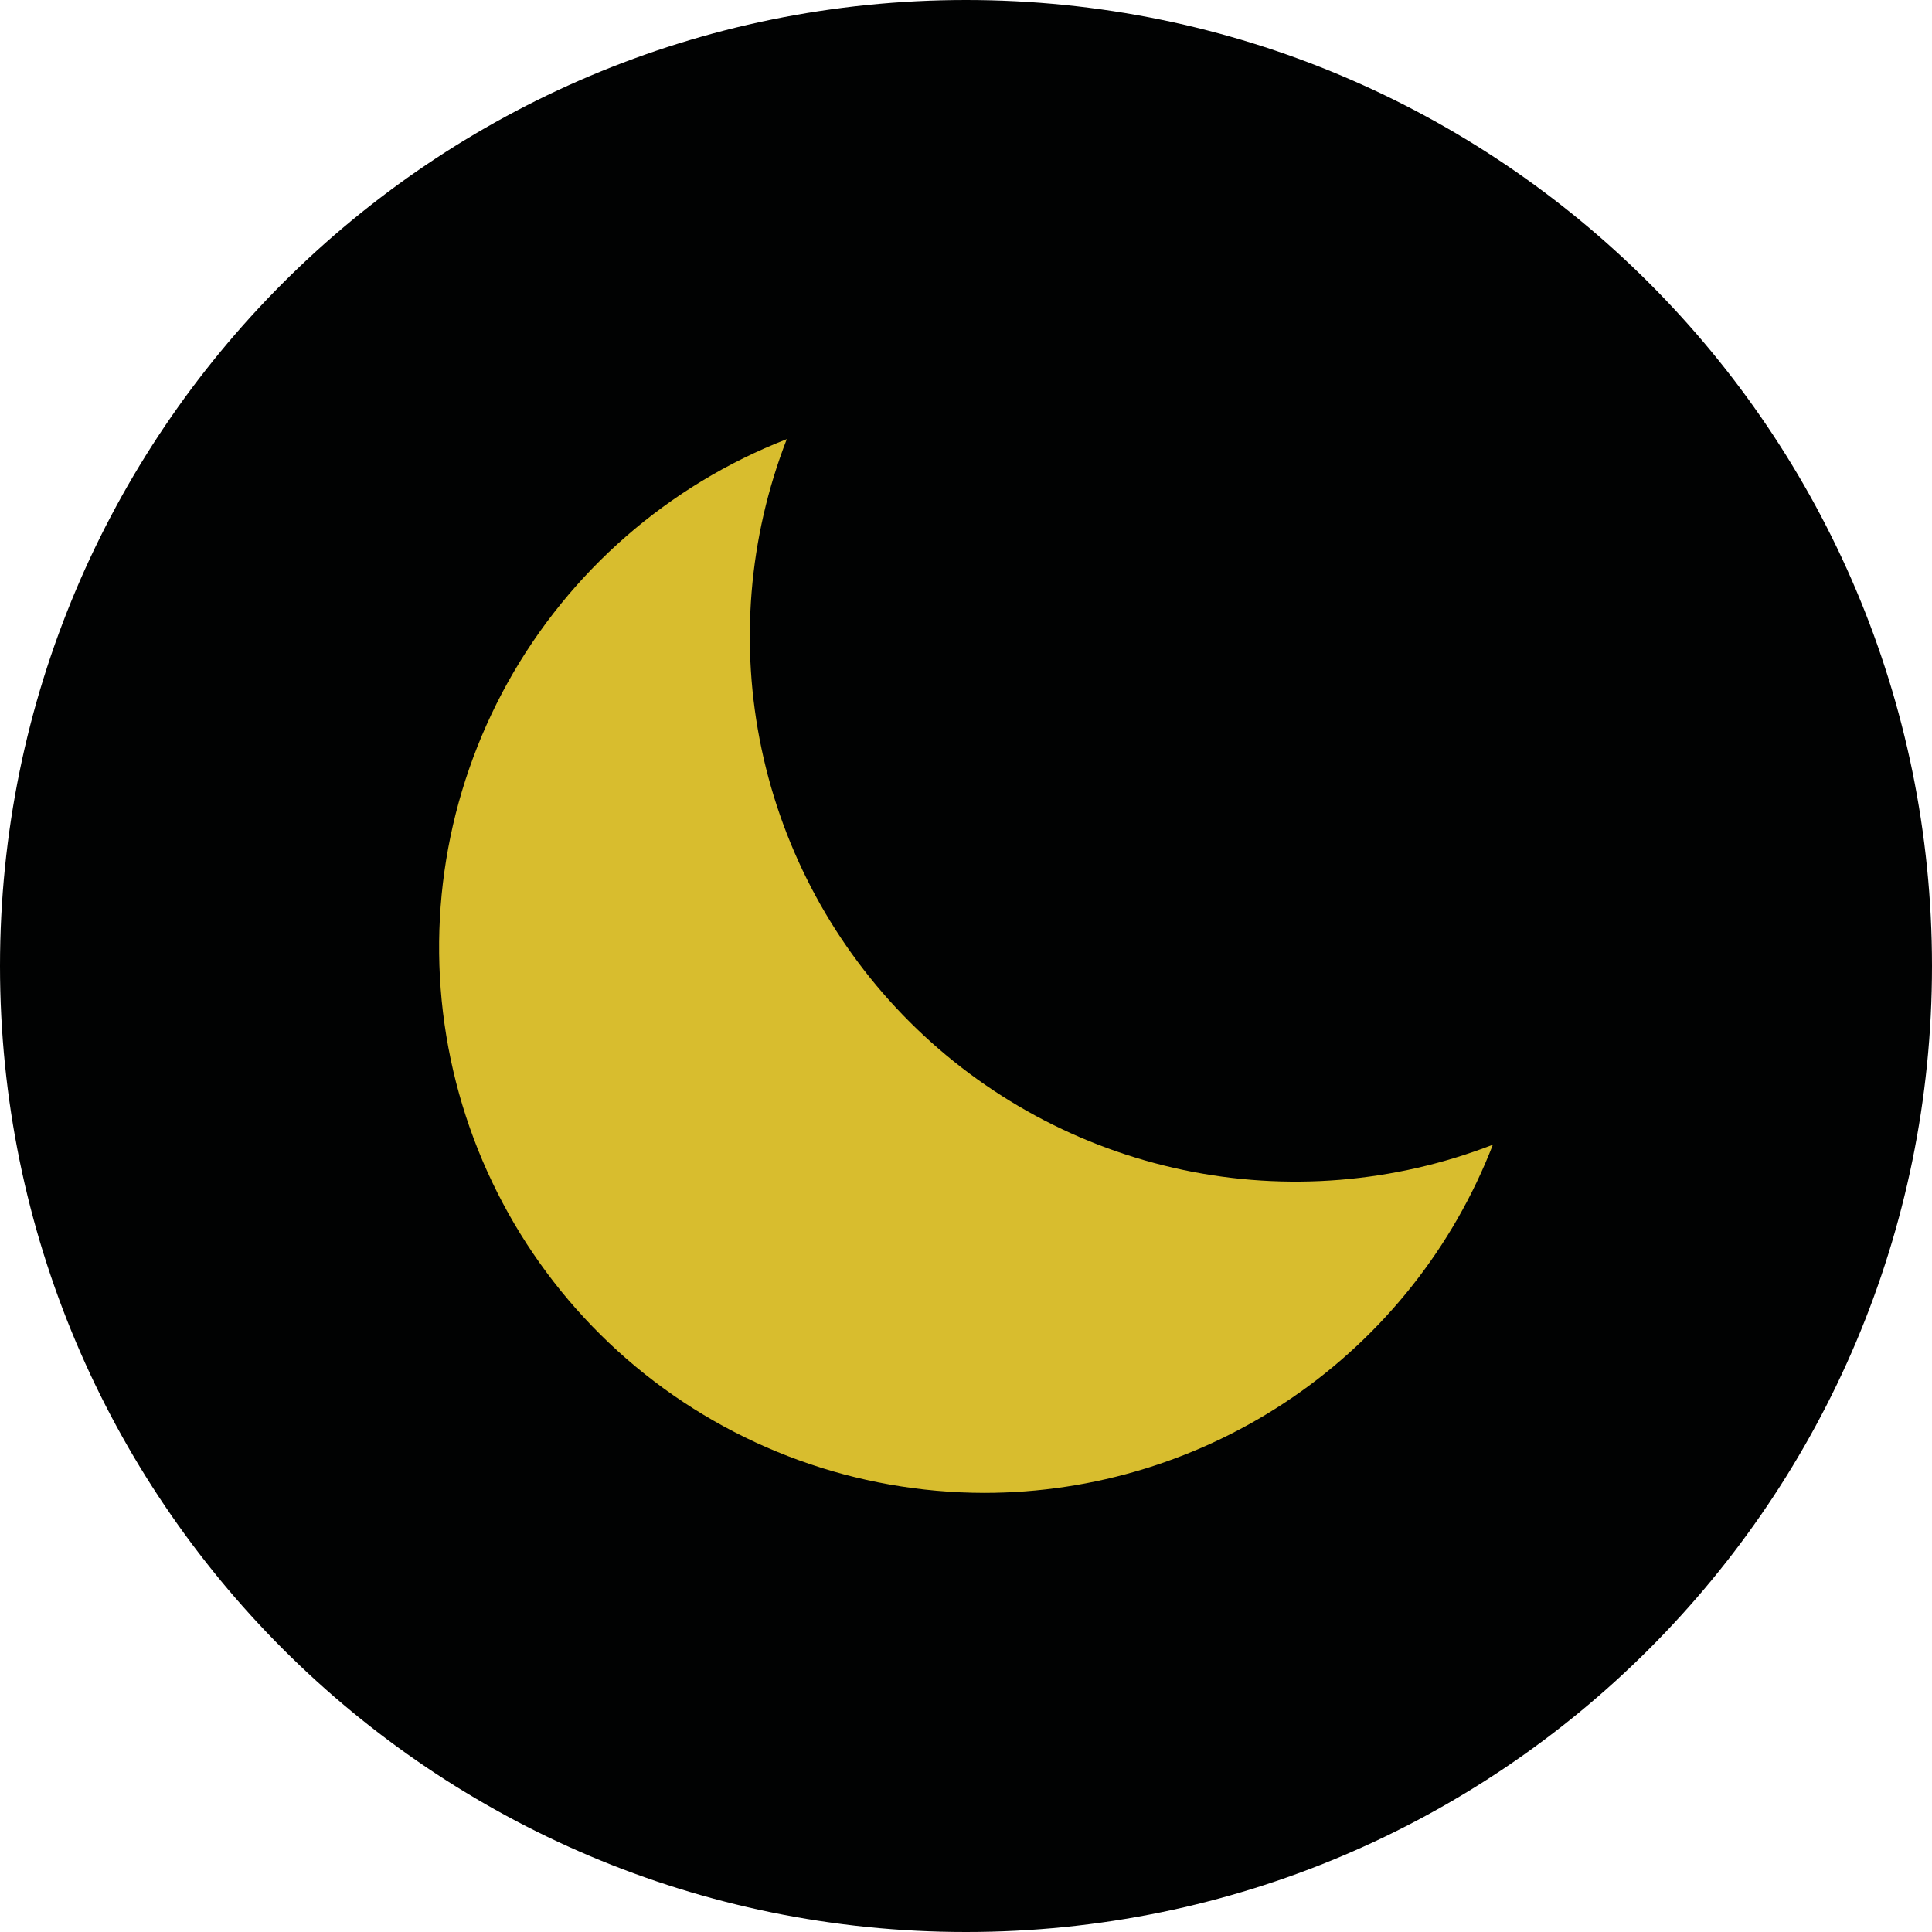
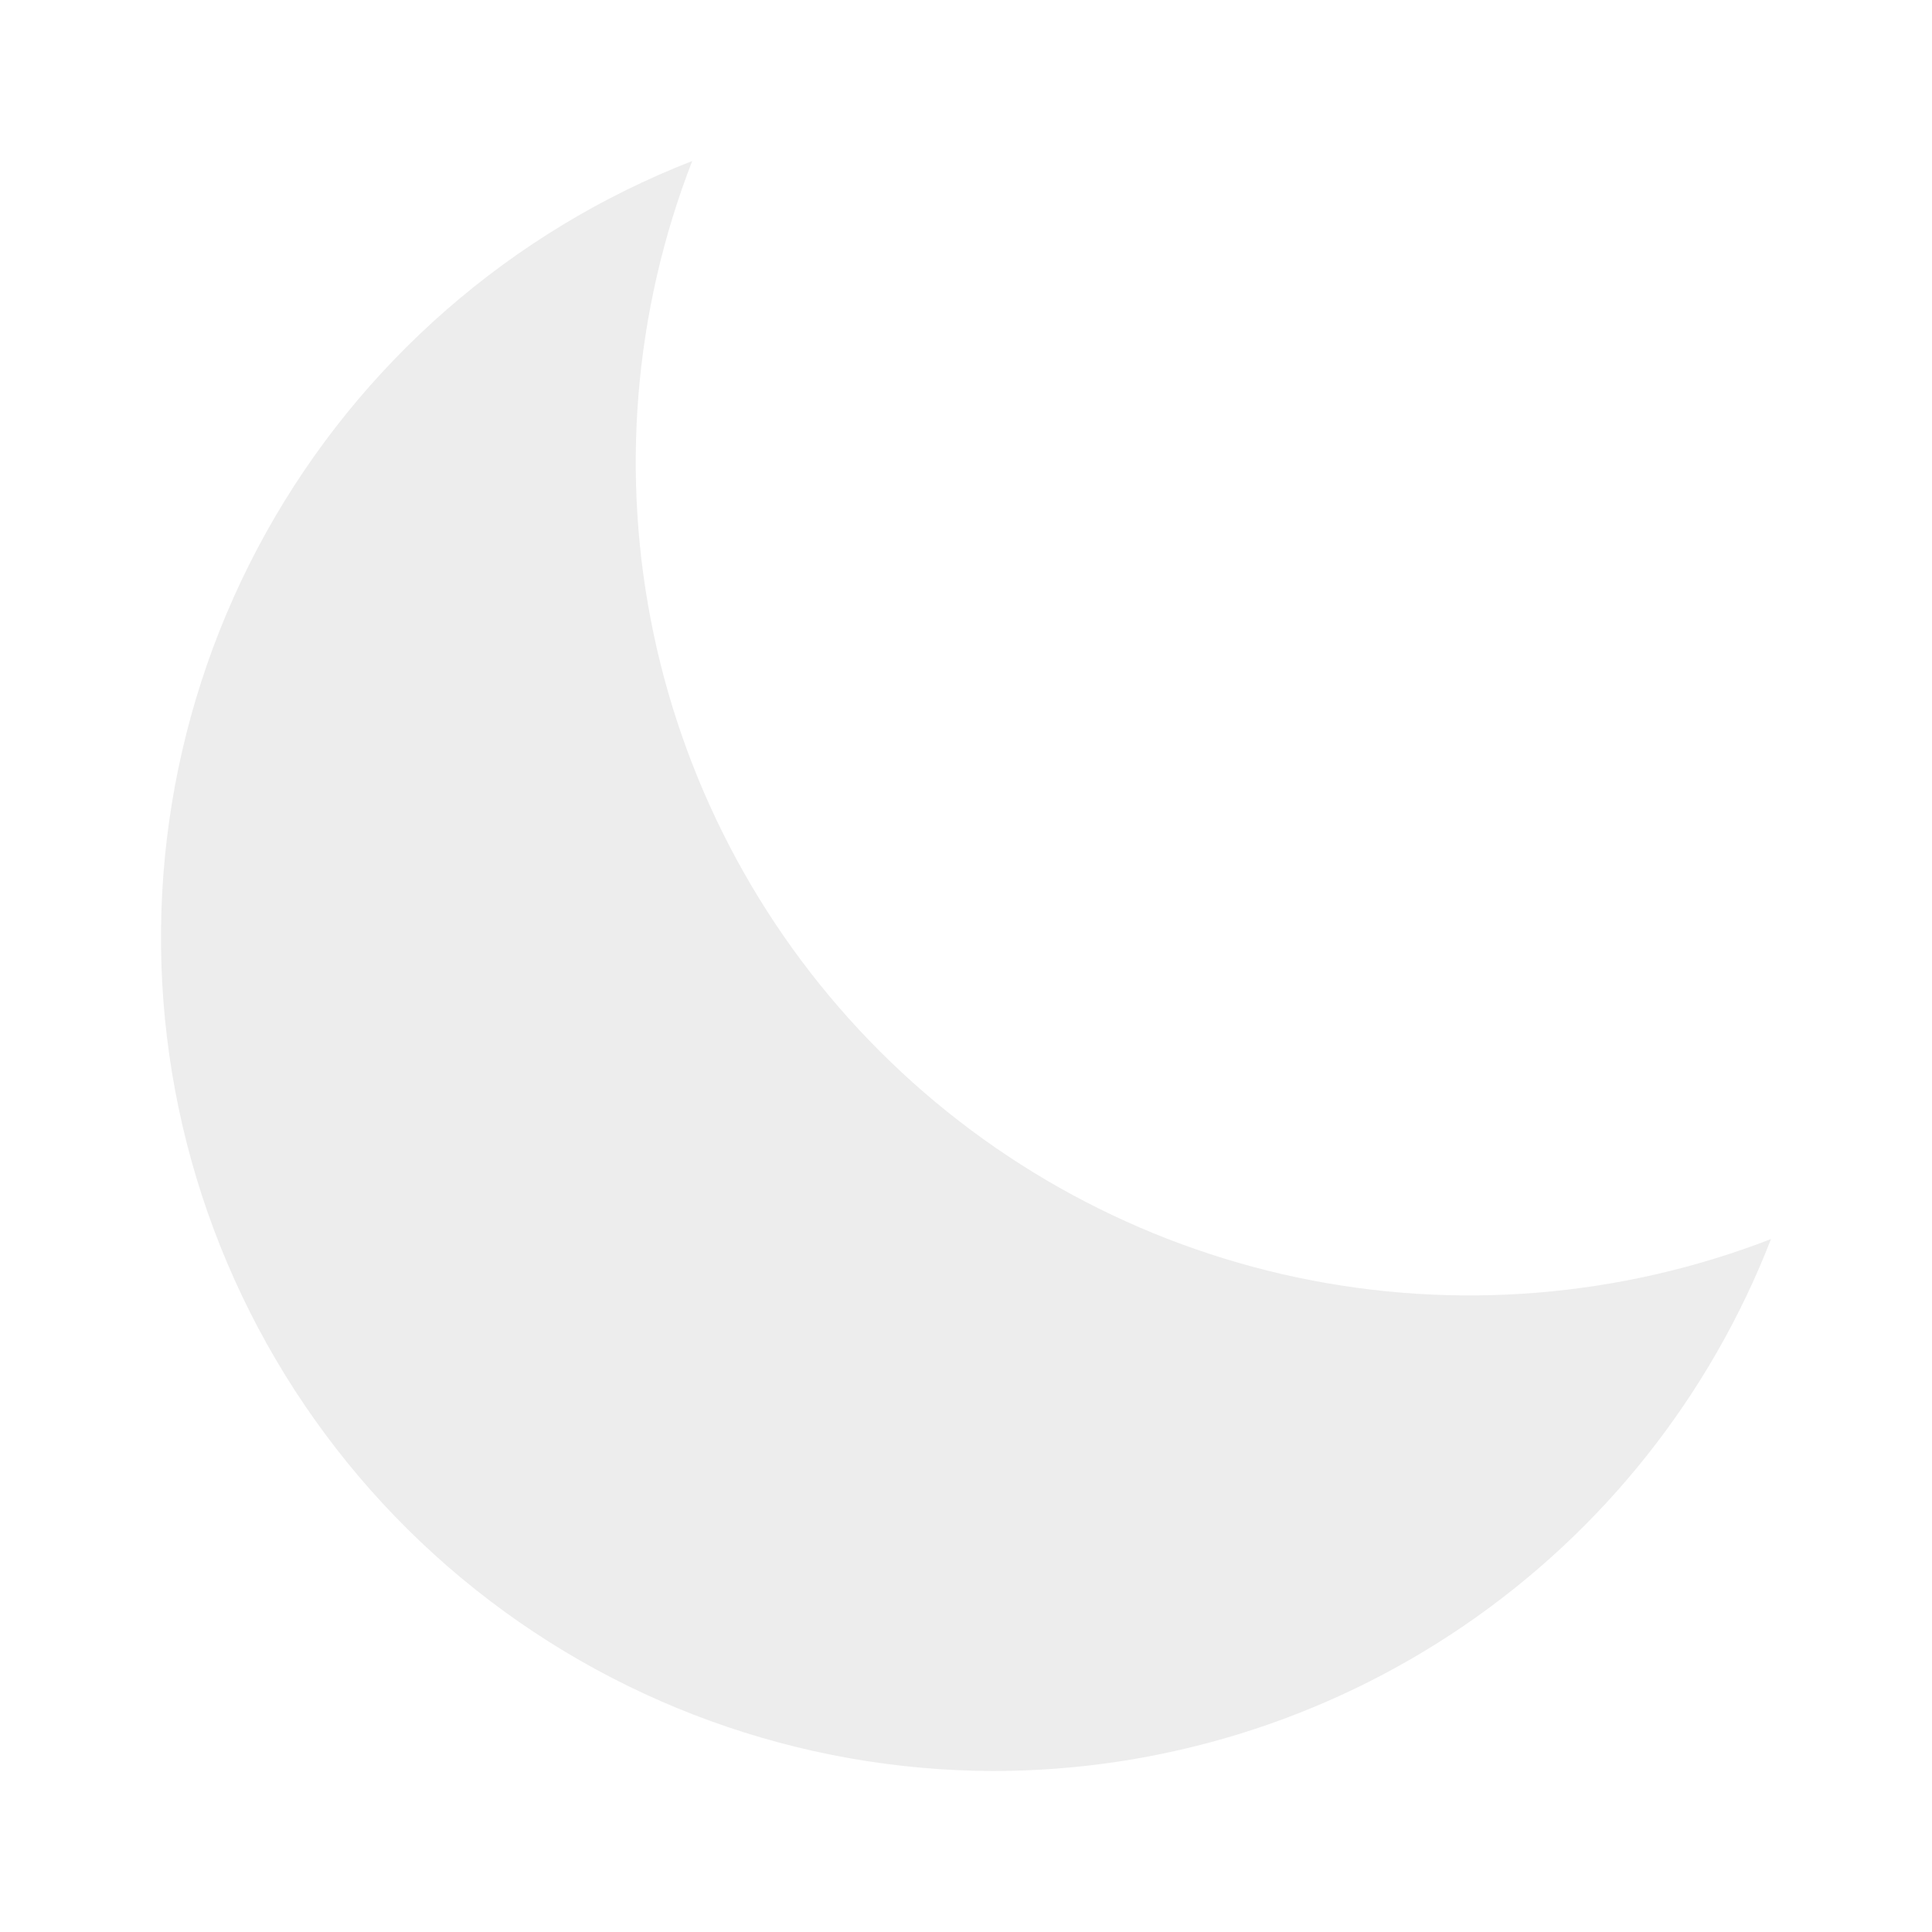
<svg xmlns="http://www.w3.org/2000/svg" width="24" height="24" viewBox="0 0 24 24" fill="none">
-   <path fill-rule="evenodd" clip-rule="evenodd" d="M12 24C18.627 24 24 18.627 24 12C24 5.373 18.627 0 12 0C5.373 0 0 5.373 0 12C0 18.627 5.373 24 12 24Z" fill="#010202" />
-   <path fill-rule="evenodd" clip-rule="evenodd" d="M18.545 14.22C17.32 14.695 15.982 14.804 14.696 14.533C13.41 14.262 12.23 13.623 11.3 12.694C10.371 11.766 9.731 10.587 9.46 9.301C9.189 8.016 9.298 6.679 9.774 5.455C8.302 6.028 7.076 7.097 6.308 8.477C5.541 9.857 5.28 11.461 5.57 13.014C5.86 14.566 6.684 15.968 7.898 16.978C9.113 17.988 10.642 18.542 12.222 18.545C13.589 18.546 14.925 18.133 16.054 17.361C17.182 16.589 18.051 15.494 18.545 14.22Z" fill="#D8BD2E" />
+   <path fill-rule="evenodd" clip-rule="evenodd" d="M22 15.392C20.128 16.117 18.084 16.284 16.119 15.87C14.154 15.456 12.351 14.48 10.931 13.061C9.511 11.642 8.534 9.841 8.12 7.877C7.706 5.913 7.872 3.871 8.599 2C6.35 2.876 4.477 4.509 3.304 6.618C2.132 8.726 1.733 11.177 2.176 13.549C2.62 15.92 3.878 18.062 5.733 19.605C7.589 21.148 9.925 21.995 12.339 22C14.428 22 16.469 21.37 18.193 20.19C19.918 19.011 21.244 17.338 22 15.392Z" fill="#EDEDED" />
</svg>
